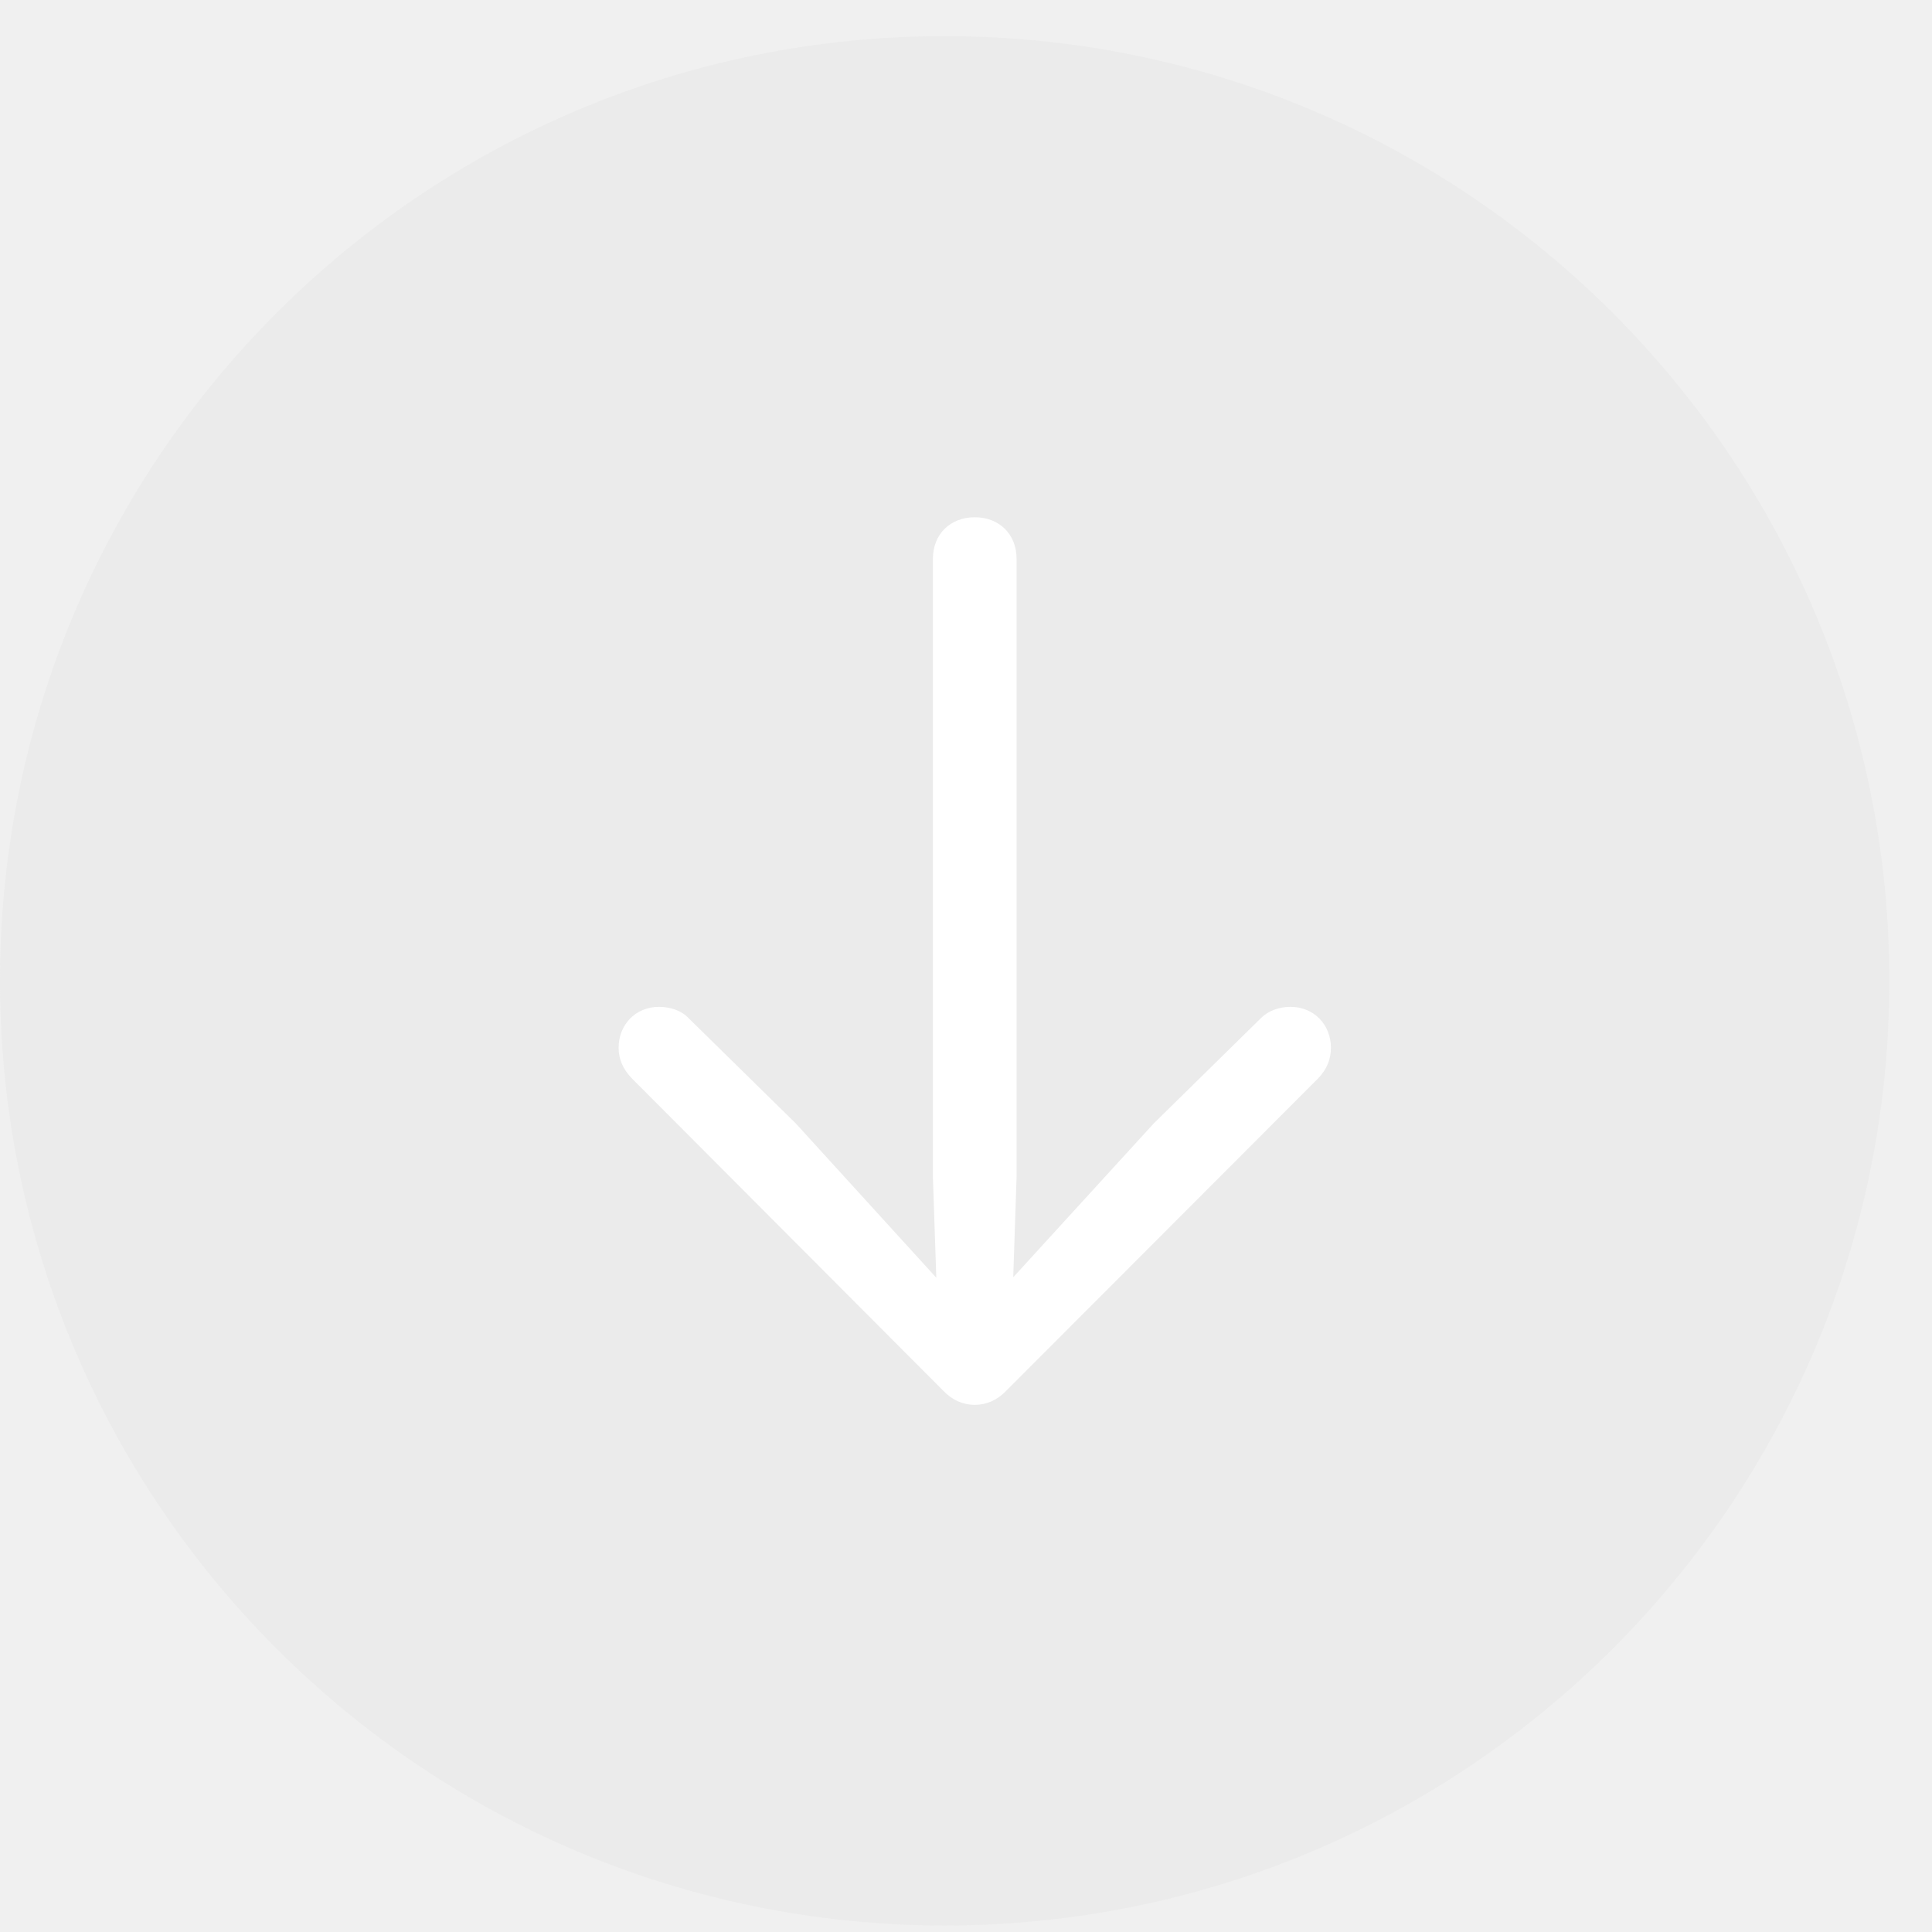
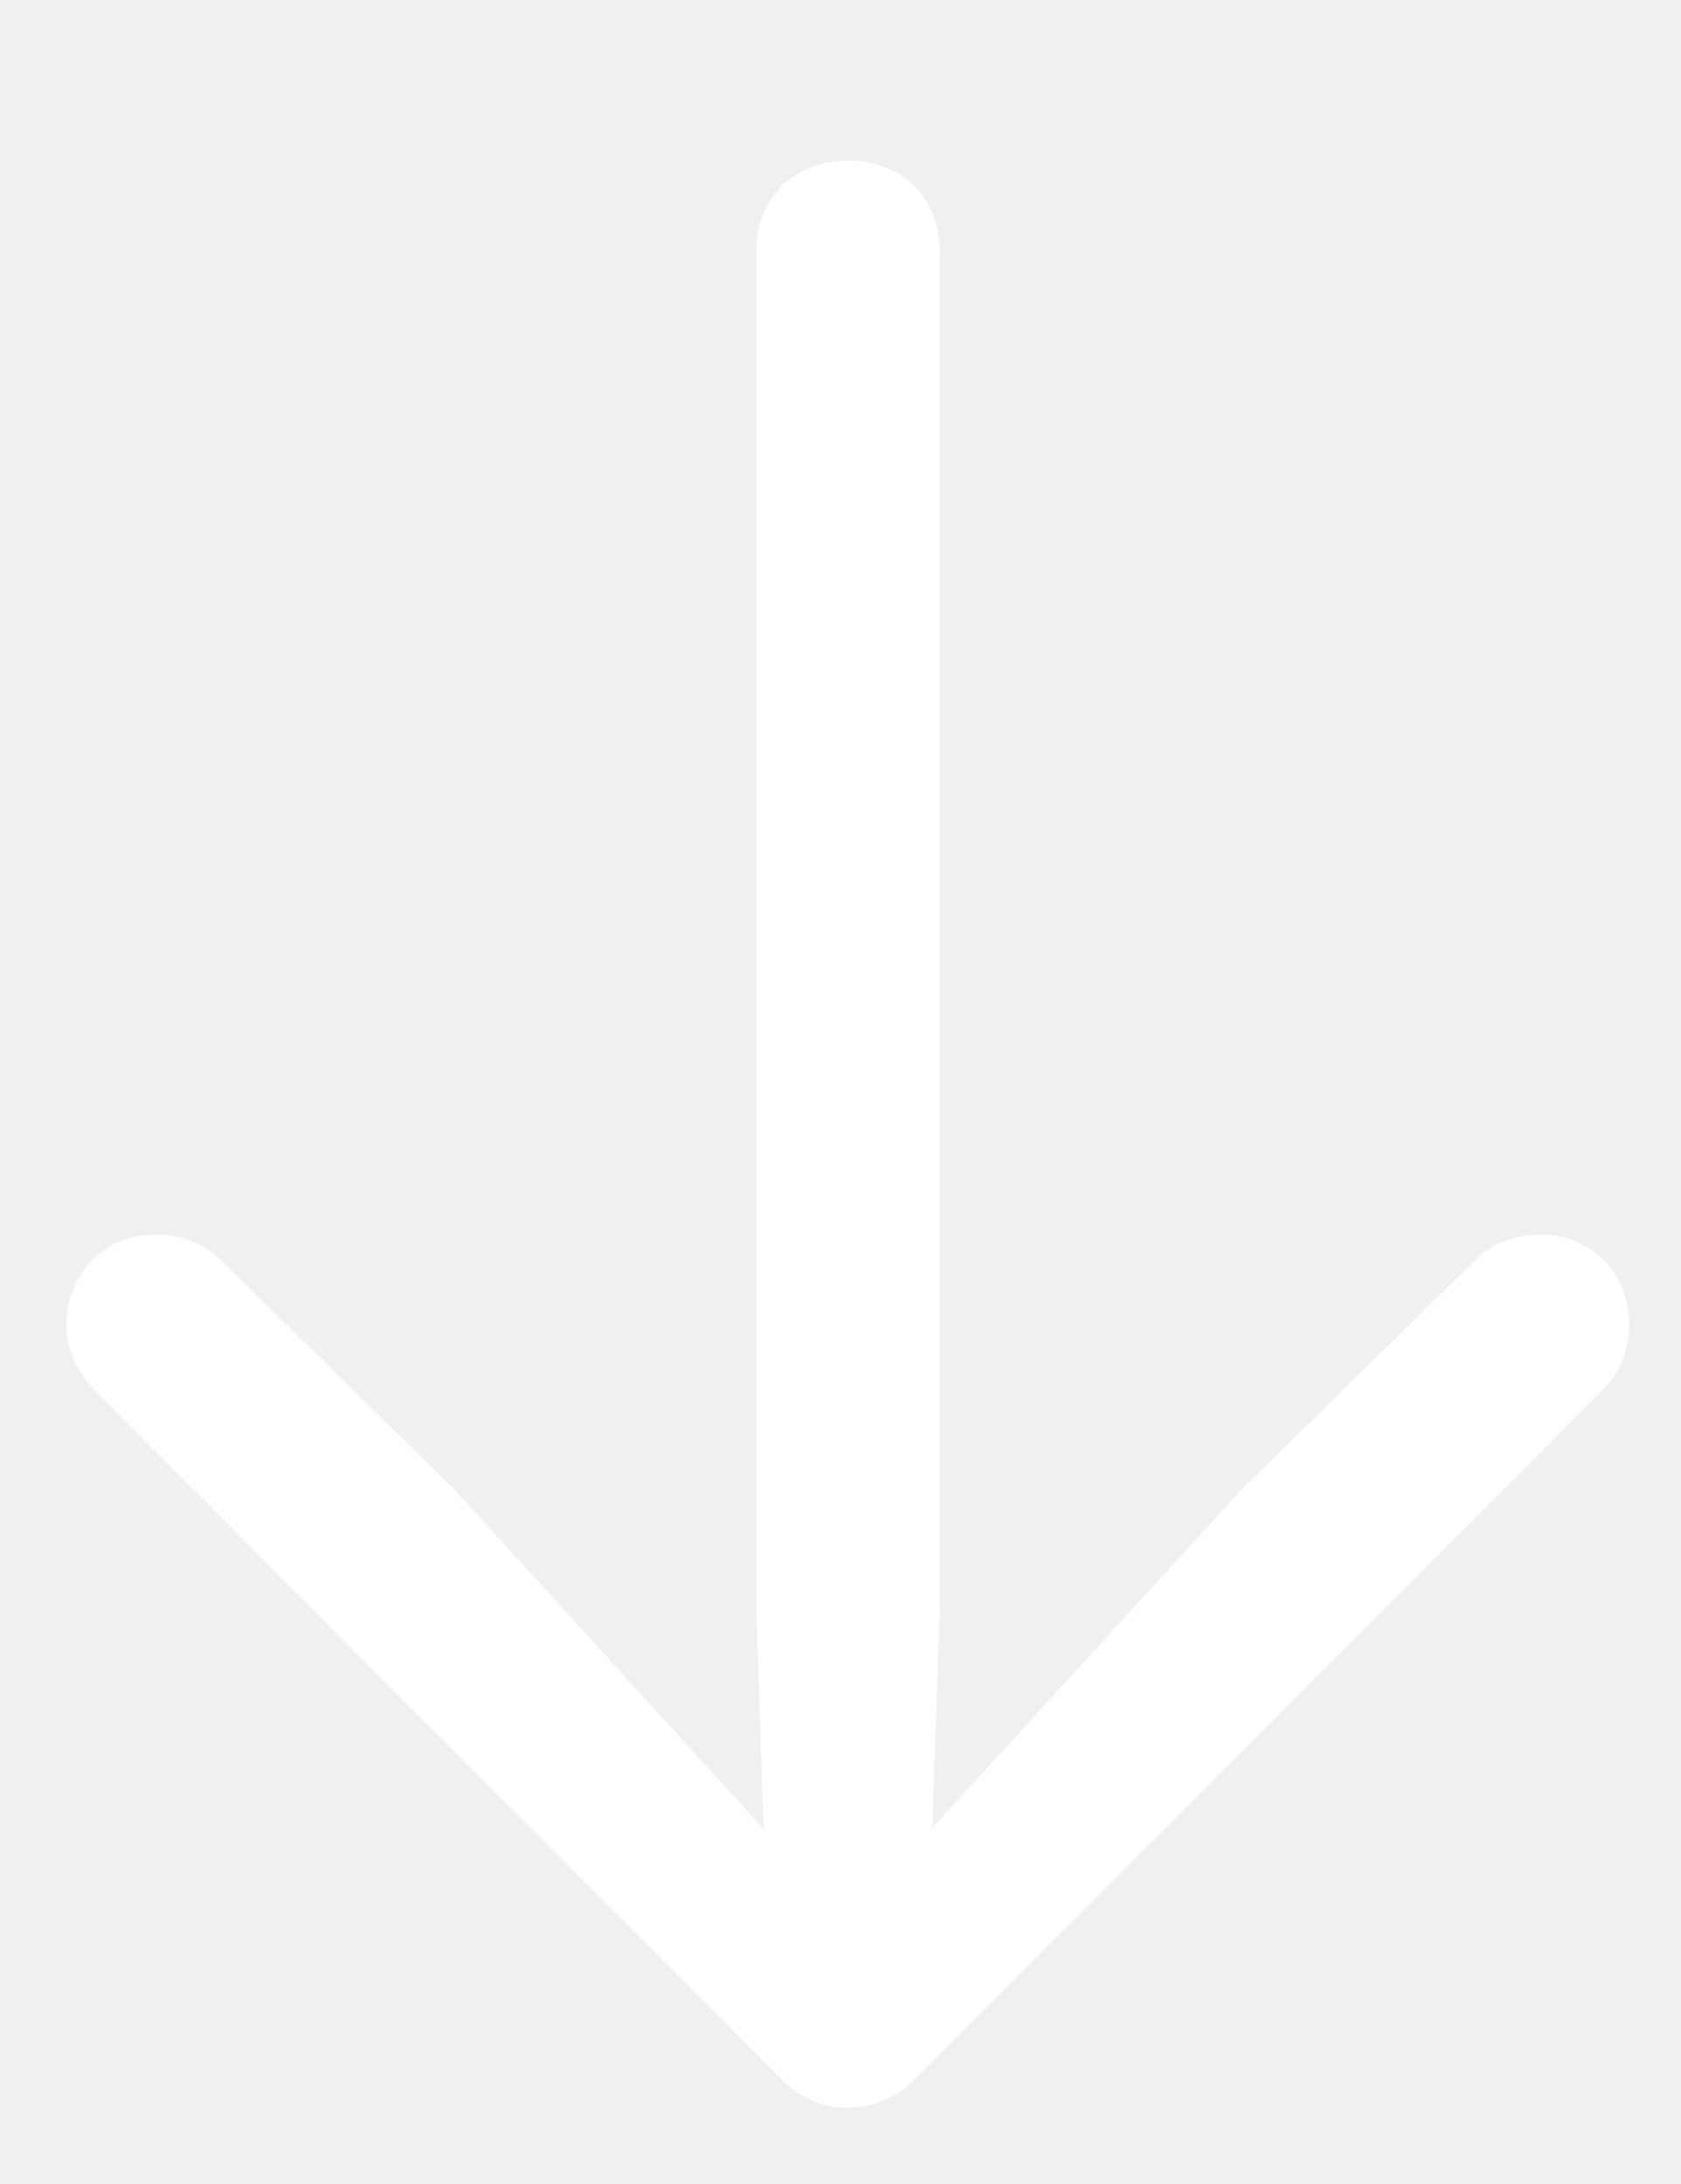
- <svg xmlns="http://www.w3.org/2000/svg" width="41" height="41" viewBox="0 0 41 41" fill="none">
-   <rect y="0.767" width="40.095" height="40.095" rx="20.047" fill="#D9D9D9" fill-opacity="0.2" />
-   <g clip-path="url(#clip0_269_5883)">
-     <path d="M20.686 10.977C20.167 10.977 19.798 11.336 19.798 11.855V24.987L19.898 27.958L20.456 27.759L16.887 23.84L14.613 21.607C14.464 21.447 14.225 21.367 13.985 21.367C13.487 21.367 13.128 21.746 13.128 22.235C13.128 22.474 13.217 22.684 13.407 22.883L20.018 29.514C20.207 29.713 20.436 29.813 20.686 29.813C20.935 29.813 21.164 29.713 21.354 29.514L27.975 22.883C28.164 22.684 28.244 22.474 28.244 22.235C28.244 21.746 27.885 21.367 27.386 21.367C27.147 21.367 26.918 21.447 26.758 21.607L24.485 23.84L20.905 27.759L21.474 27.958L21.573 24.987V11.855C21.573 11.336 21.204 10.977 20.686 10.977Z" fill="white" />
-   </g>
-   <defs>
-     <clipPath id="clip0_269_5883">
-       <rect width="15.116" height="18.835" fill="white" transform="translate(13.1277 10.9775)" />
-     </clipPath>
-   </defs>
+ <svg xmlns="http://www.w3.org/2000/svg" width="10" height="13" viewBox="0 0 10 13" fill="none">
+   <path d="M5.047 0.956C4.728 0.956 4.501 1.177 4.501 1.496V9.577L4.562 11.405L4.905 11.282L2.709 8.871L1.31 7.497C1.218 7.399 1.071 7.349 0.923 7.349C0.617 7.349 0.396 7.583 0.396 7.883C0.396 8.03 0.451 8.159 0.568 8.282L4.636 12.362C4.752 12.485 4.893 12.546 5.047 12.546C5.2 12.546 5.341 12.485 5.458 12.362L9.532 8.282C9.648 8.159 9.697 8.03 9.697 7.883C9.697 7.583 9.477 7.349 9.17 7.349C9.023 7.349 8.881 7.399 8.783 7.497L7.384 8.871L5.182 11.282L5.531 11.405L5.593 9.577V1.496C5.593 1.177 5.366 0.956 5.047 0.956Z" fill="white" />
</svg>
